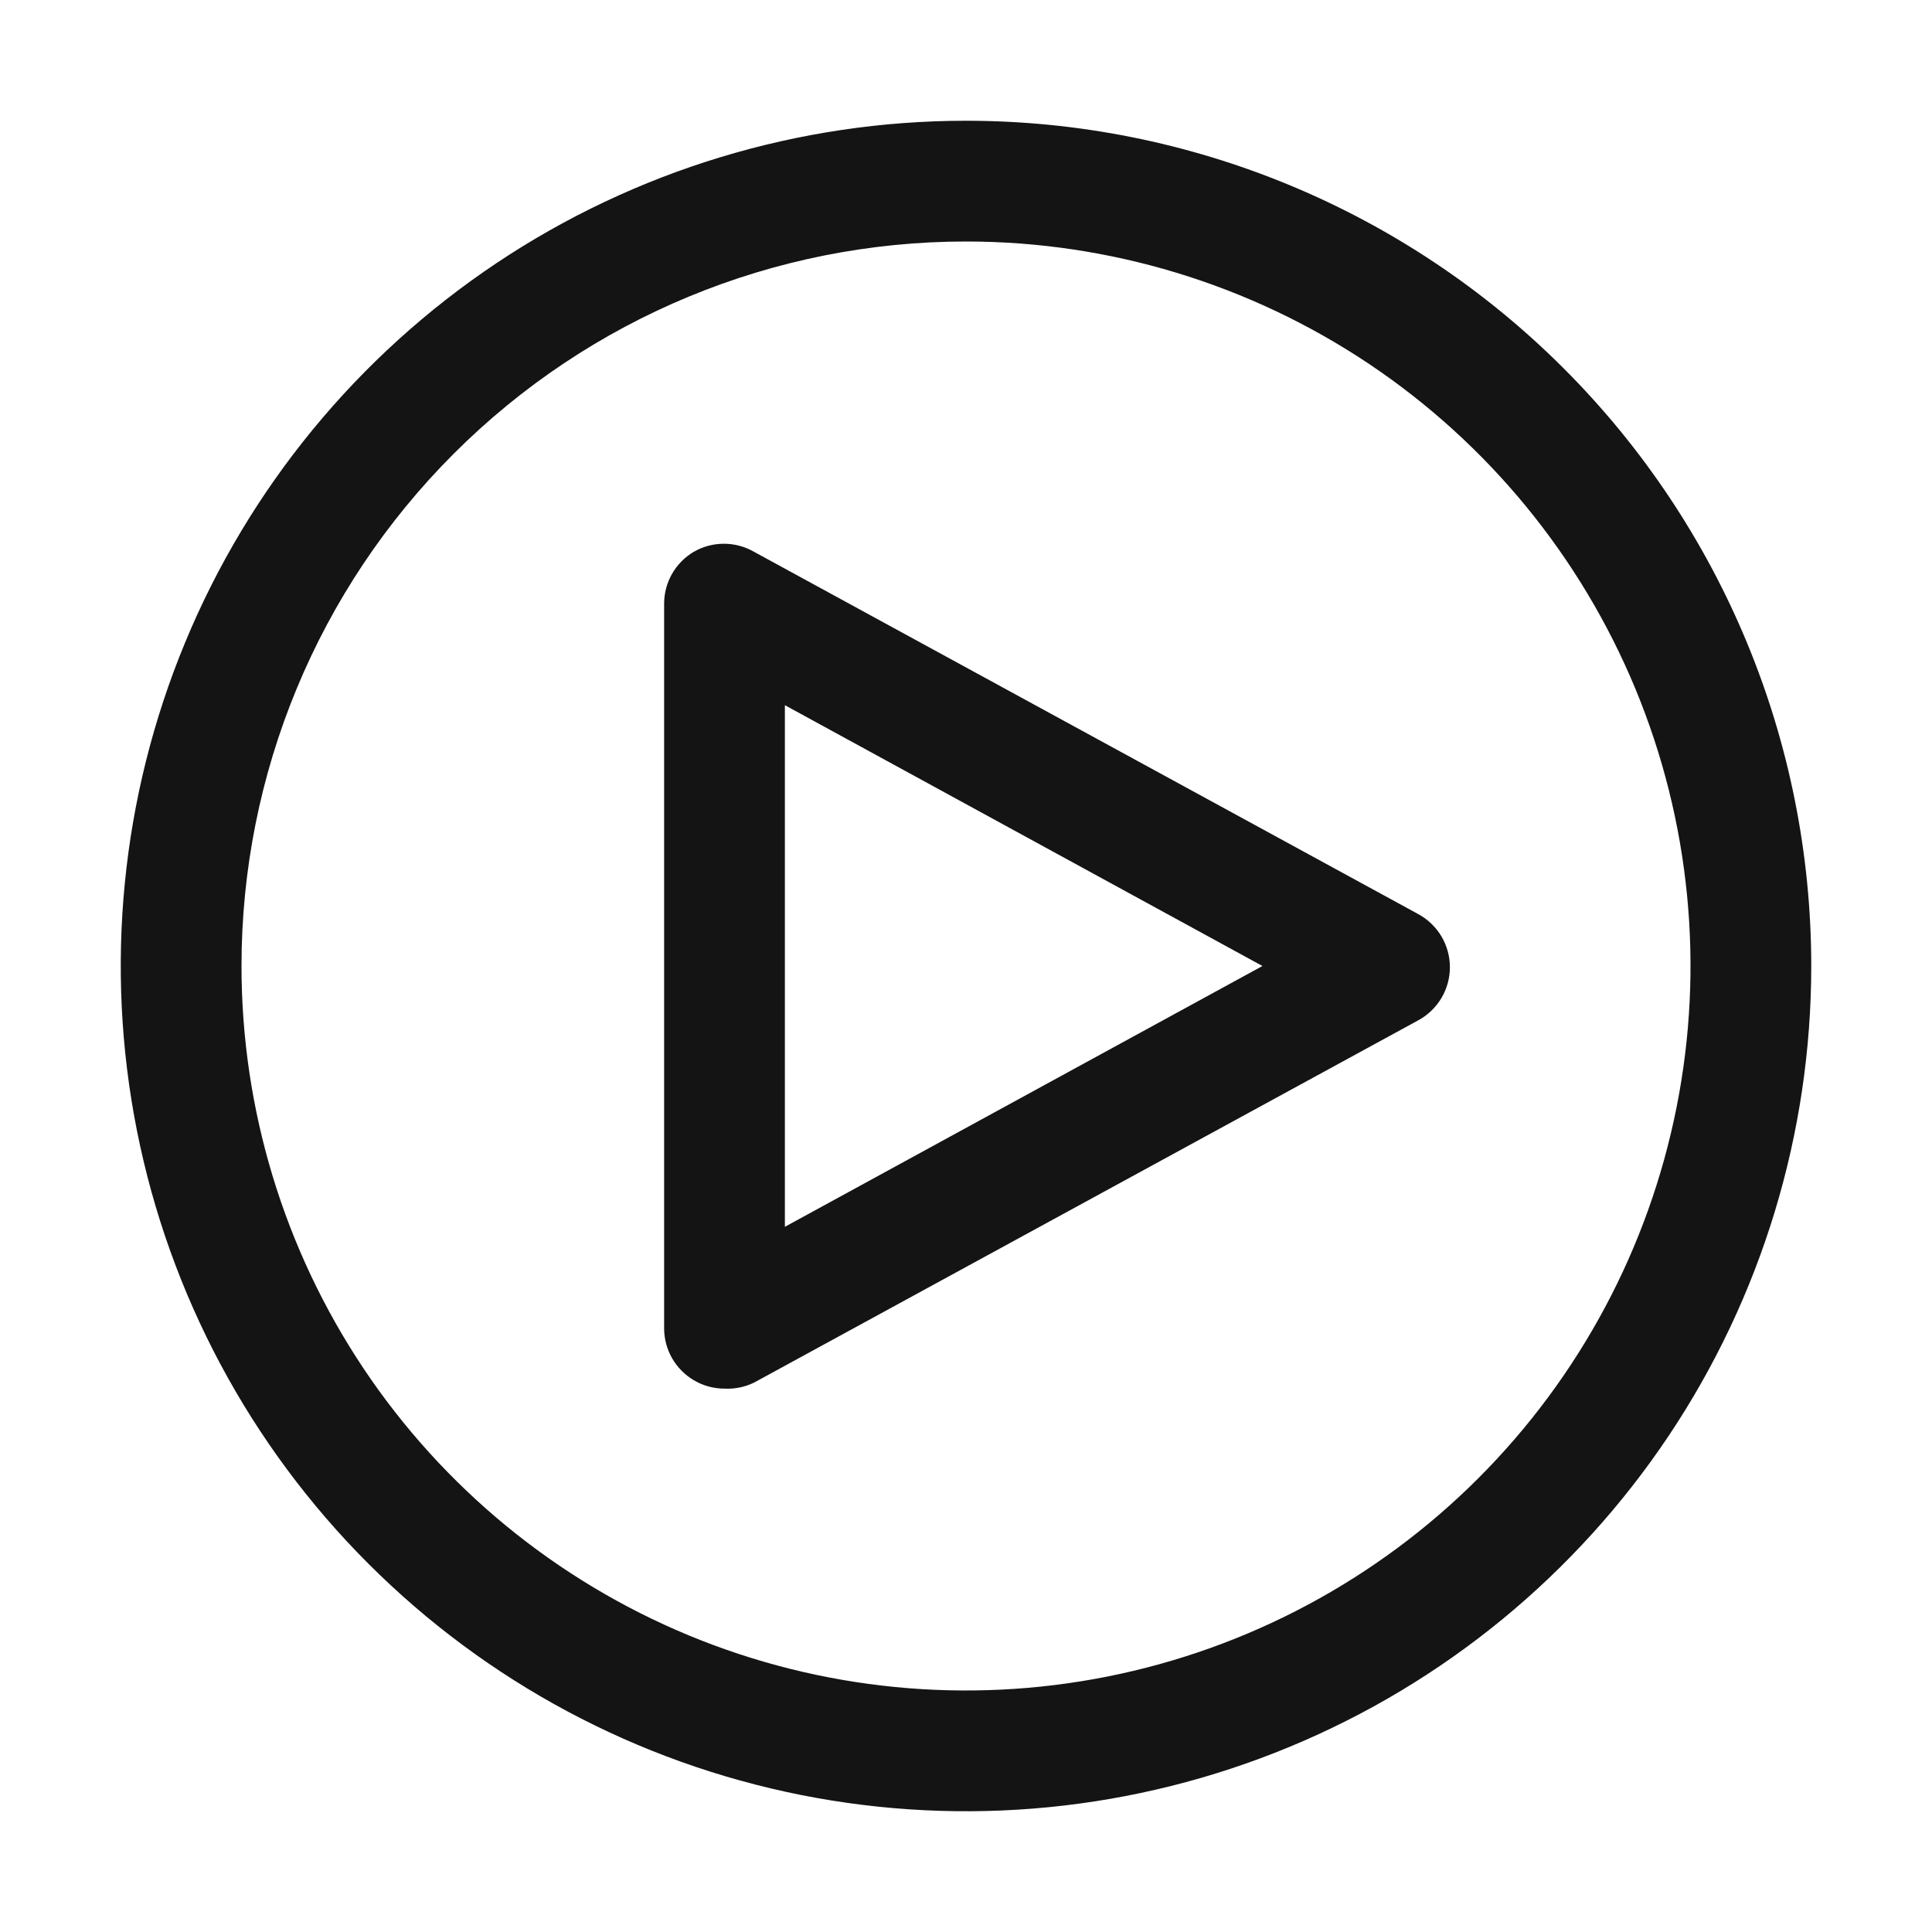
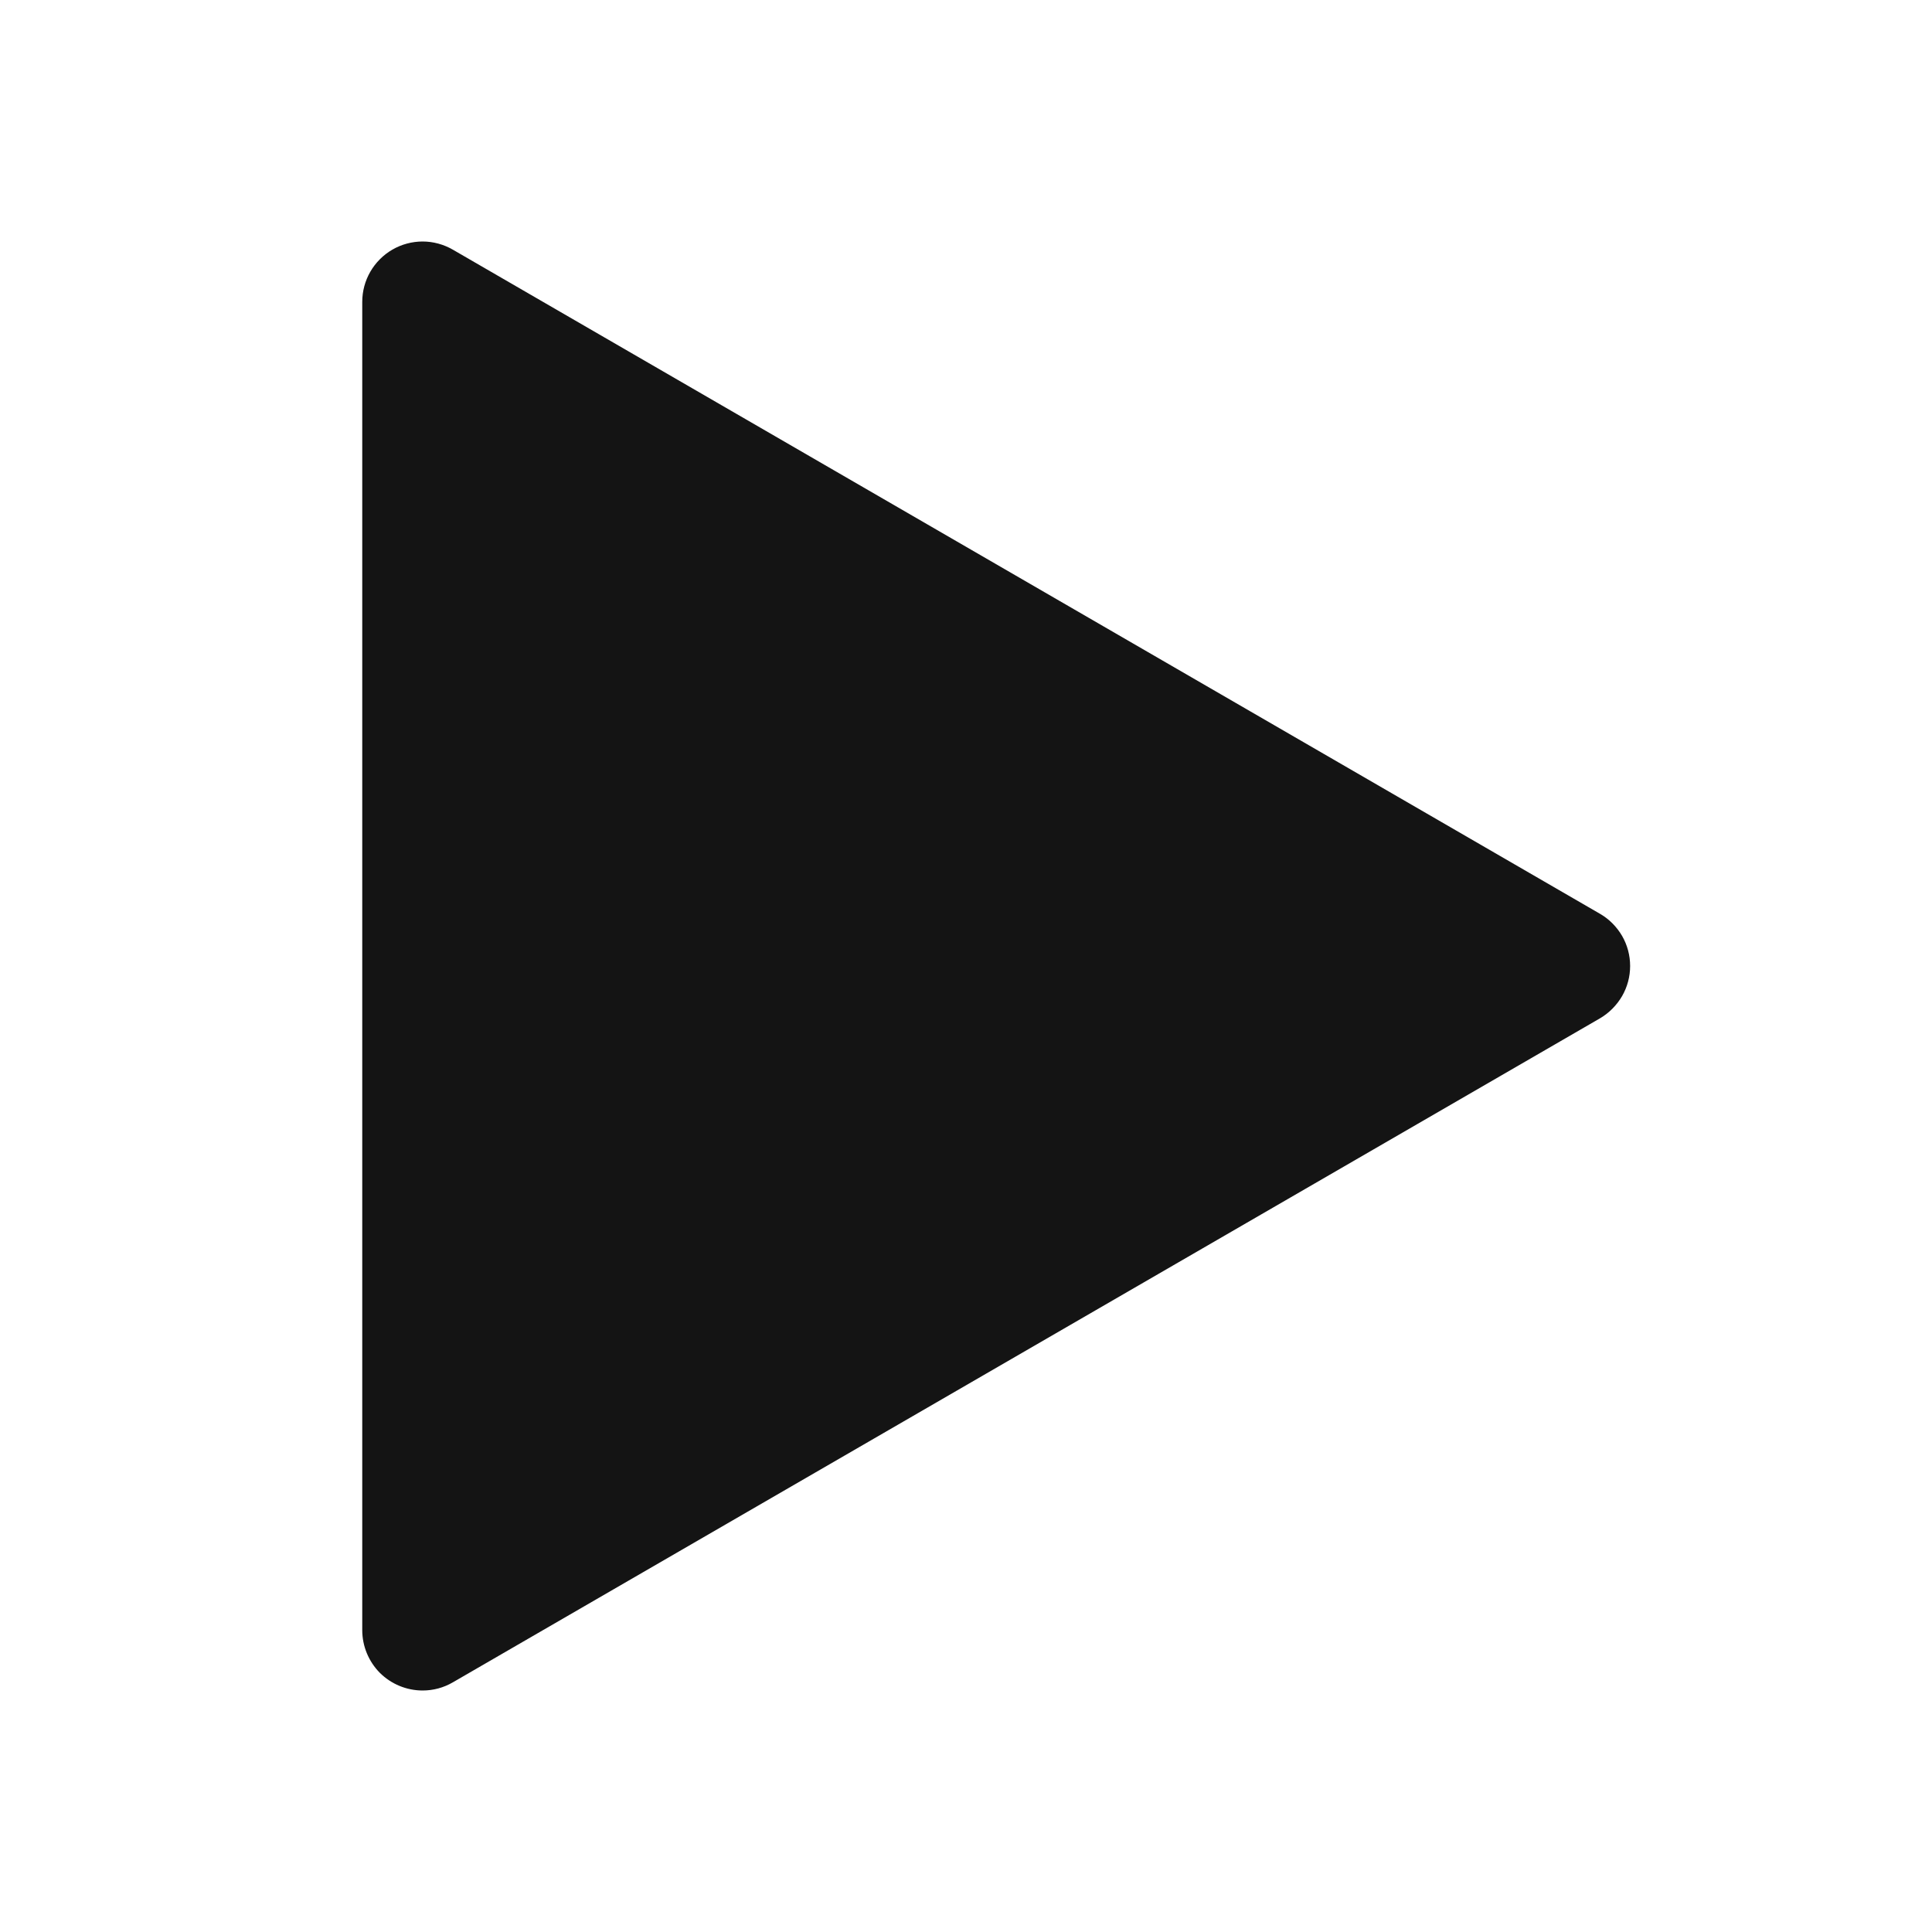
- <svg xmlns="http://www.w3.org/2000/svg" width="32" height="32" viewBox="0 0 32 32" fill="none">
-   <path fill-rule="evenodd" clip-rule="evenodd" d="M22.667 6.022C20.694 4.704 18.373 4 16 4C12.817 4 9.765 5.264 7.515 7.515C5.264 9.765 4 12.817 4 16C4 18.373 4.704 20.694 6.022 22.667C7.341 24.64 9.215 26.178 11.408 27.087C13.601 27.995 16.013 28.232 18.341 27.769C20.669 27.306 22.807 26.163 24.485 24.485C26.163 22.807 27.306 20.669 27.769 18.341C28.233 16.013 27.995 13.601 27.087 11.408C26.178 9.215 24.64 7.341 22.667 6.022ZM8.222 4.359C10.524 2.821 13.231 2 16 2C19.713 2 23.274 3.475 25.899 6.101C28.525 8.726 30 12.287 30 16C30 18.769 29.179 21.476 27.641 23.778C26.102 26.08 23.916 27.875 21.358 28.934C18.799 29.994 15.985 30.271 13.269 29.731C10.553 29.191 8.058 27.857 6.101 25.899C4.143 23.942 2.809 21.447 2.269 18.731C1.729 16.015 2.006 13.201 3.066 10.642C4.125 8.084 5.92 5.898 8.222 4.359ZM11.49 22.86C11.644 22.952 11.82 23 12 23C12.169 23.009 12.338 22.974 12.49 22.9L23.49 16.9C23.649 16.814 23.781 16.687 23.874 16.532C23.966 16.377 24.015 16.2 24.015 16.02C24.015 15.84 23.966 15.663 23.874 15.508C23.781 15.353 23.649 15.226 23.49 15.14L12.49 9.14C12.338 9.052 12.165 9.006 11.99 9.006C11.815 9.006 11.642 9.052 11.49 9.14C11.341 9.229 11.217 9.354 11.131 9.505C11.045 9.656 11 9.826 11 10V22C11 22.174 11.045 22.344 11.131 22.495C11.217 22.646 11.341 22.771 11.49 22.86ZM20.91 16L13 20.32V11.68L20.91 16Z" fill="#141414" />
+ <svg xmlns="http://www.w3.org/2000/svg" width="16" height="16" viewBox="0 0 16 16" fill="none">
+   <path d="M3.5 14C3.367 14 3.24 13.947 3.146 13.854C3.053 13.76 3 13.633 3 13.5V2.5C3 2.412 3.023 2.326 3.067 2.25C3.111 2.174 3.174 2.111 3.25 2.067C3.326 2.023 3.413 2 3.5 2C3.588 2 3.675 2.024 3.751 2.068L13.251 7.568C13.326 7.611 13.389 7.675 13.433 7.75C13.477 7.826 13.5 7.912 13.5 8C13.5 8.088 13.477 8.174 13.433 8.25C13.389 8.325 13.326 8.389 13.251 8.433L3.751 13.932C3.674 13.977 3.588 14 3.5 14V14Z" fill="#141414" />
</svg>
